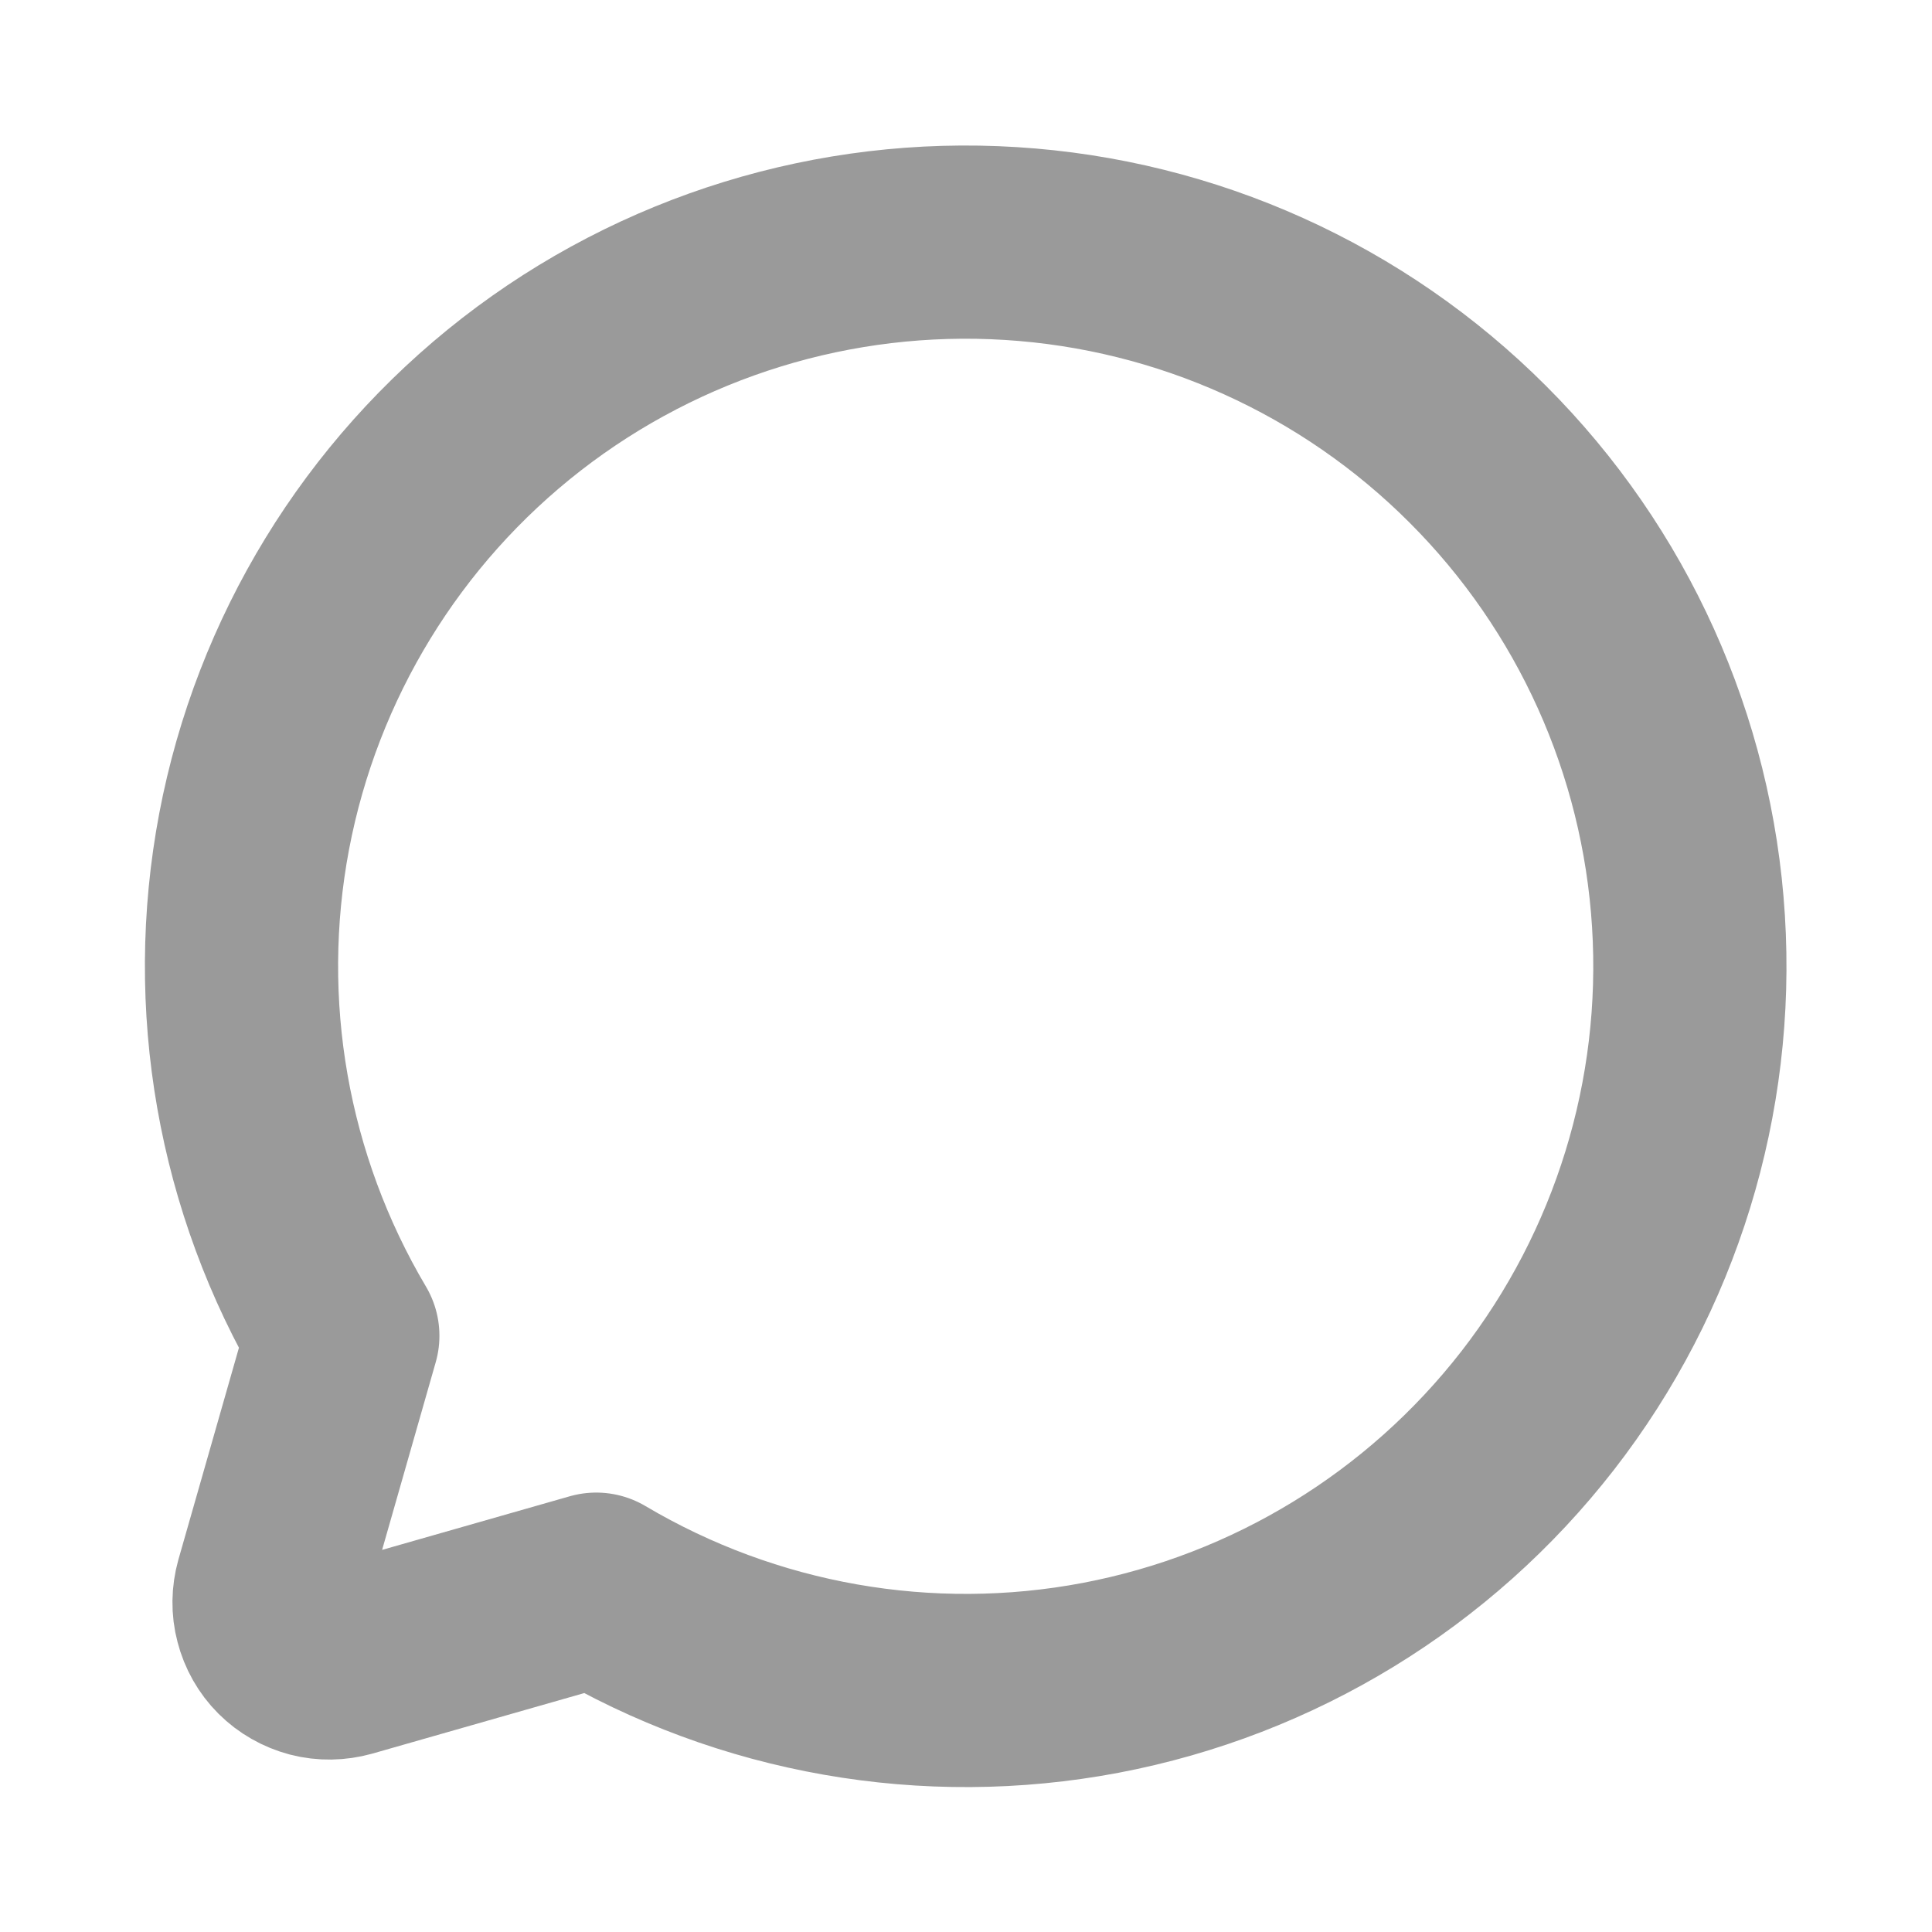
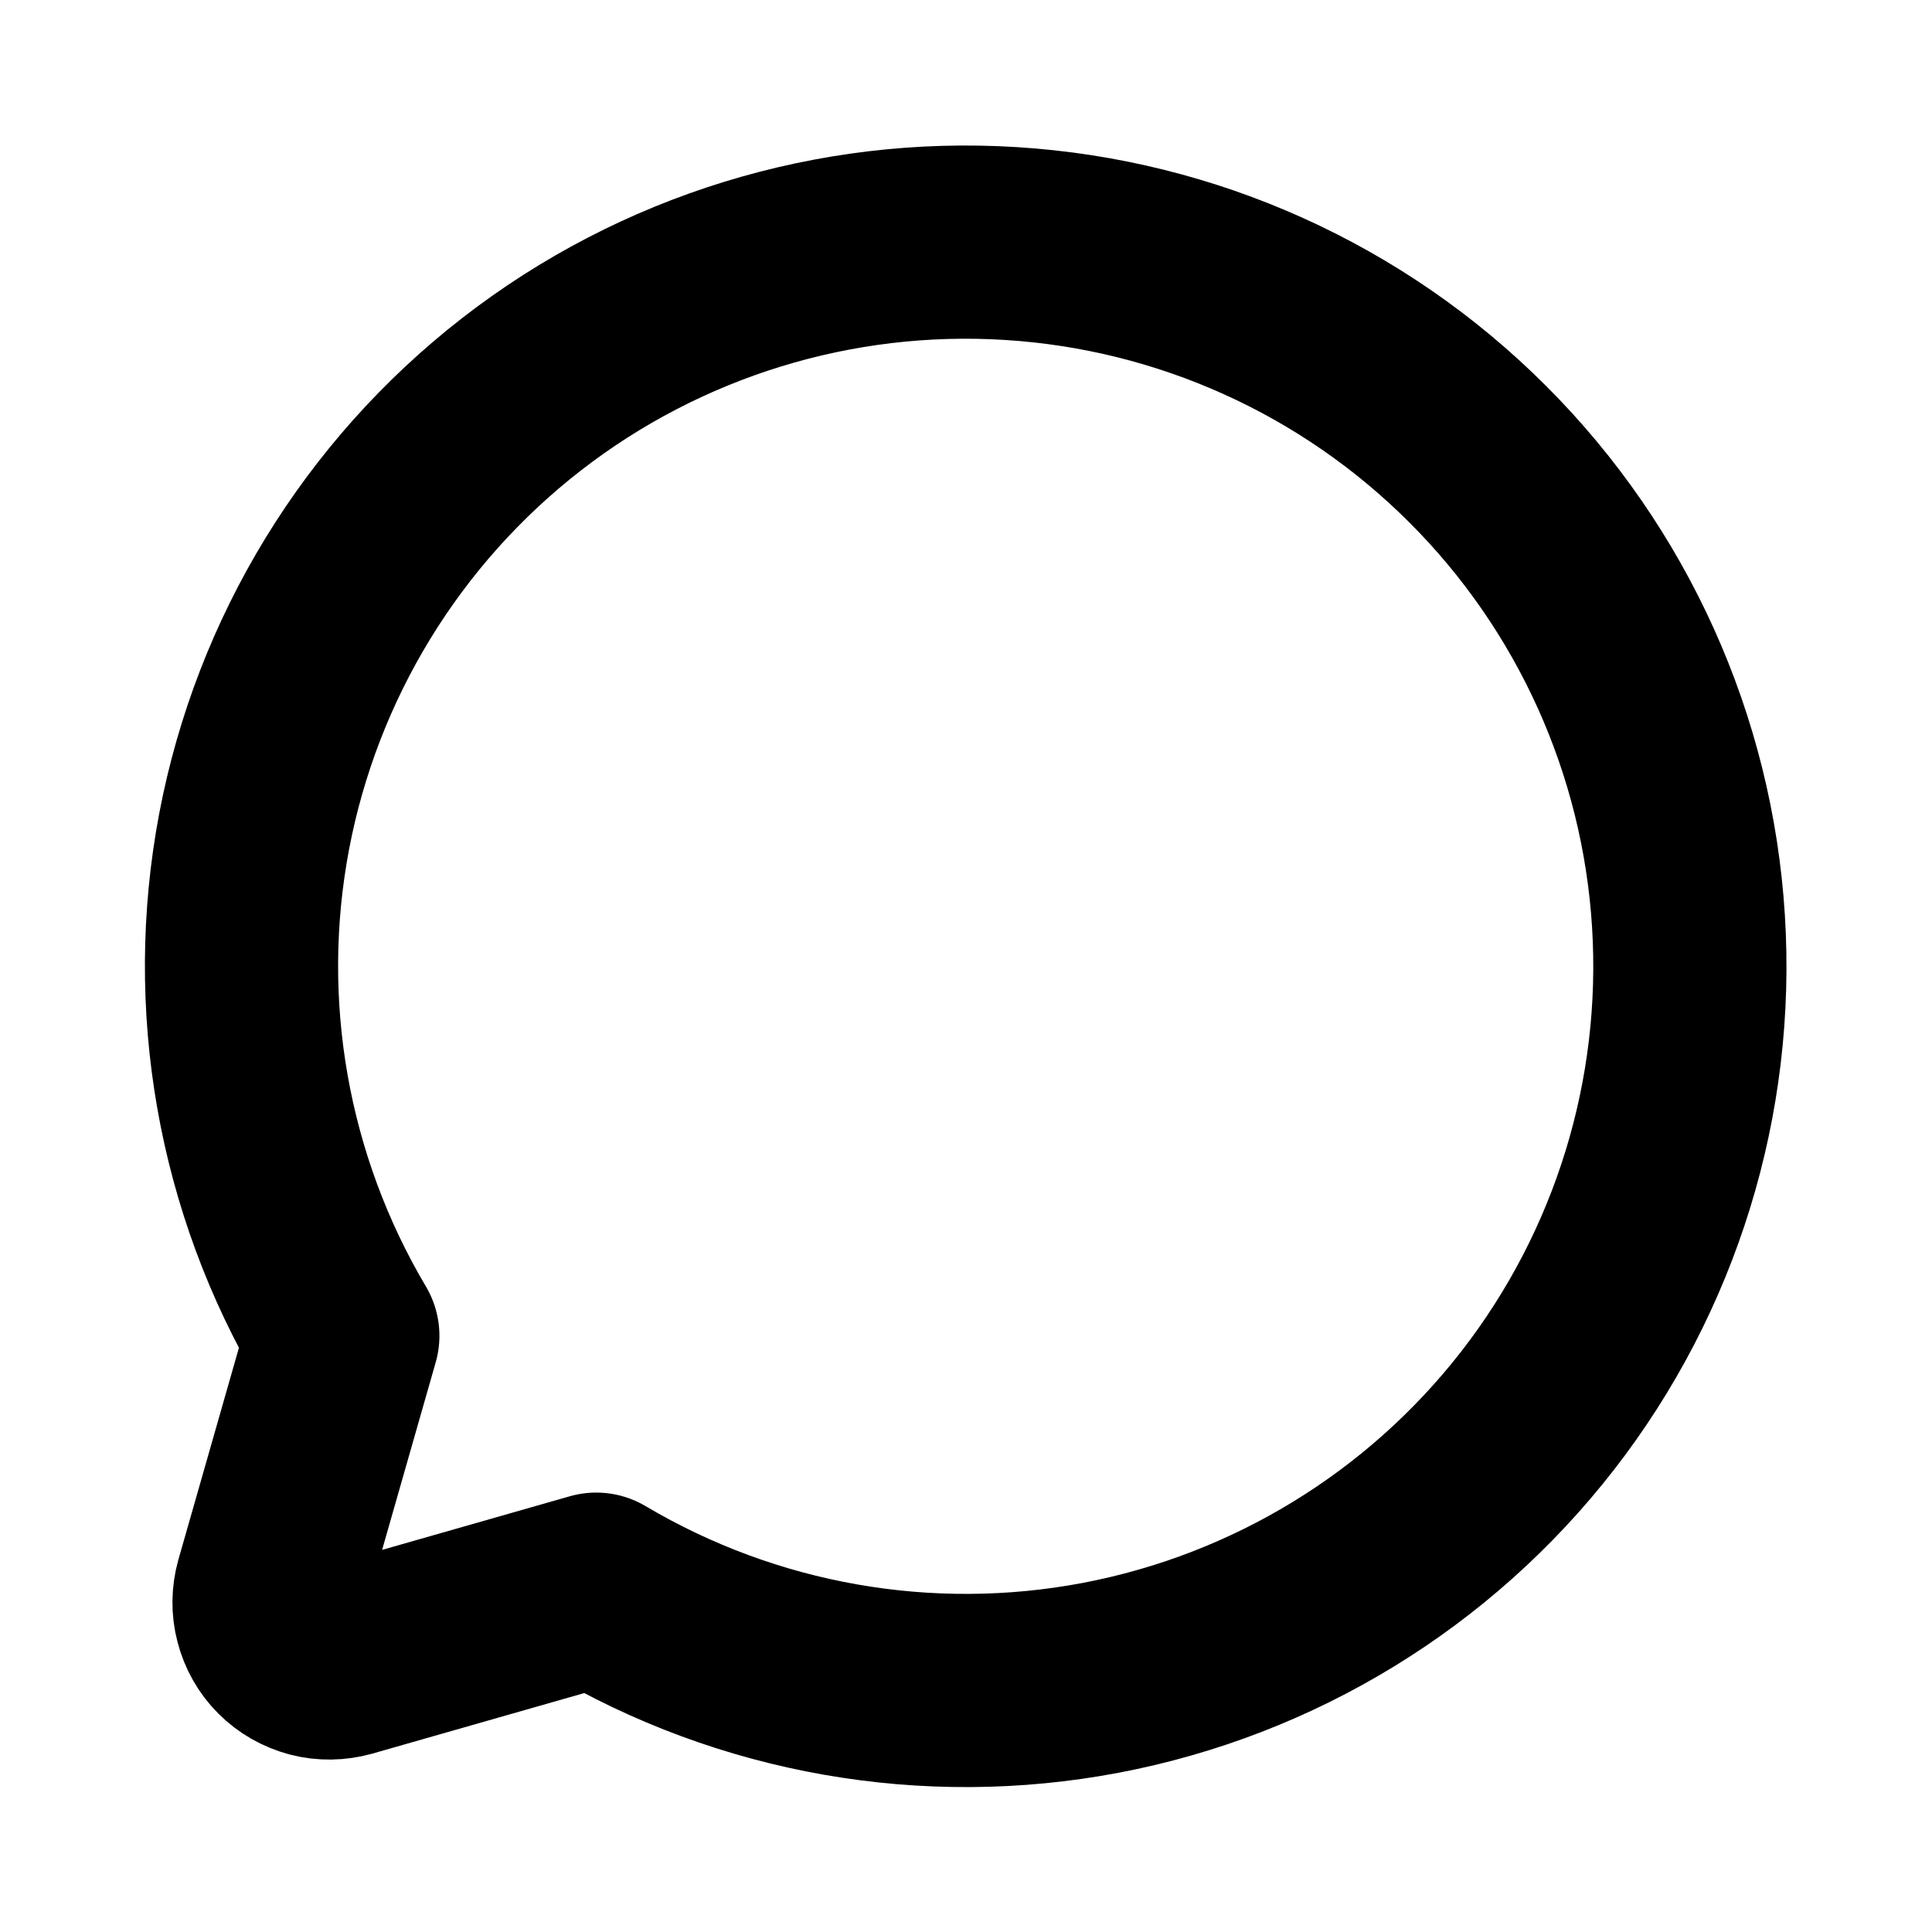
- <svg xmlns="http://www.w3.org/2000/svg" width="18" height="18" viewBox="0 0 18 18" fill="none">
-   <path d="M3.194 12.445C2.356 11.031 2.062 9.36 2.368 7.745C2.675 6.13 3.56 4.683 4.858 3.674C6.156 2.666 7.778 2.166 9.419 2.269C11.059 2.371 12.606 3.069 13.768 4.232C14.931 5.394 15.629 6.941 15.731 8.581C15.834 10.222 15.334 11.844 14.326 13.142C13.317 14.44 11.87 15.325 10.255 15.632C8.64 15.938 6.969 15.644 5.555 14.806L5.555 14.806L3.224 15.472C3.127 15.499 3.025 15.501 2.928 15.476C2.831 15.45 2.742 15.4 2.671 15.329C2.6 15.258 2.55 15.169 2.525 15.072C2.499 14.975 2.501 14.873 2.528 14.776L3.194 12.445L3.194 12.445Z" stroke="#9A9A9A" stroke-width="1.8" stroke-linecap="round" stroke-linejoin="round" />
+ <svg xmlns="http://www.w3.org/2000/svg" stroke="currentColor" viewBox="0 0 18 18" fill="none">
+   <path d="M3.194 12.445C2.356 11.031 2.062 9.36 2.368 7.745C2.675 6.13 3.56 4.683 4.858 3.674C6.156 2.666 7.778 2.166 9.419 2.269C11.059 2.371 12.606 3.069 13.768 4.232C14.931 5.394 15.629 6.941 15.731 8.581C15.834 10.222 15.334 11.844 14.326 13.142C13.317 14.44 11.87 15.325 10.255 15.632C8.64 15.938 6.969 15.644 5.555 14.806L5.555 14.806L3.224 15.472C3.127 15.499 3.025 15.501 2.928 15.476C2.831 15.45 2.742 15.4 2.671 15.329C2.6 15.258 2.55 15.169 2.525 15.072C2.499 14.975 2.501 14.873 2.528 14.776L3.194 12.445L3.194 12.445Z" stroke-width="1.8" stroke-linecap="round" stroke-linejoin="round" />
</svg>
